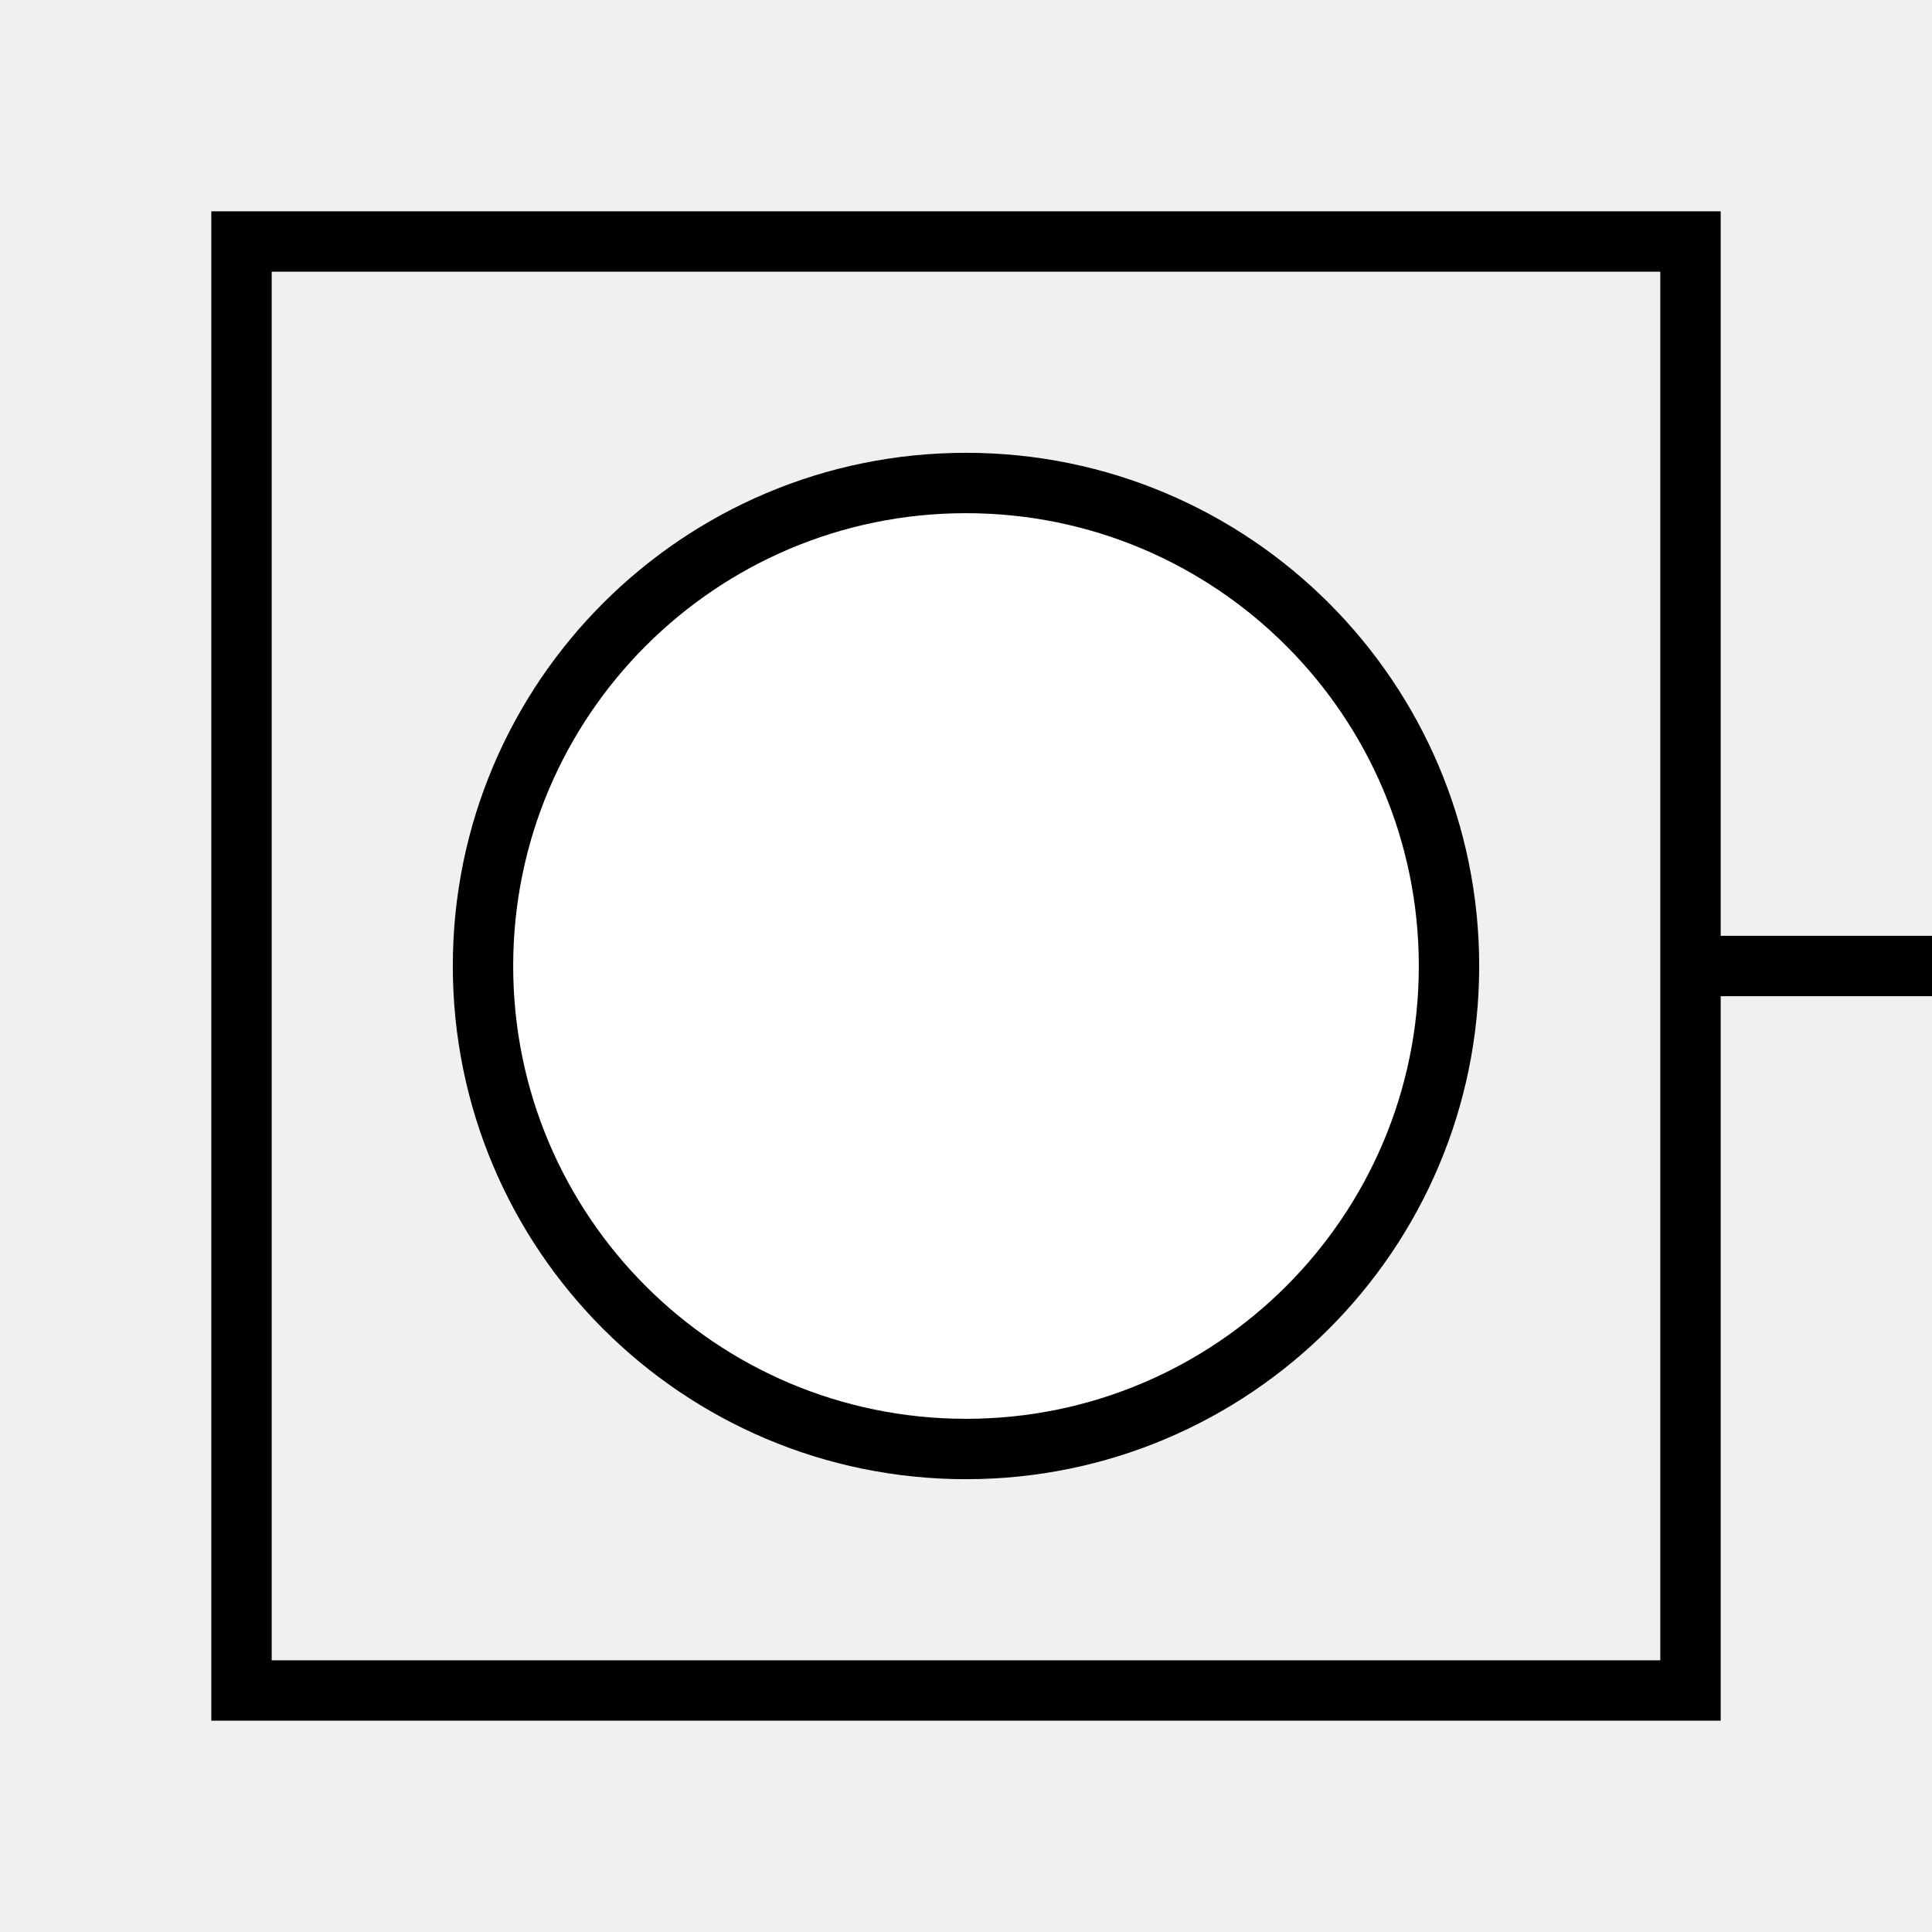
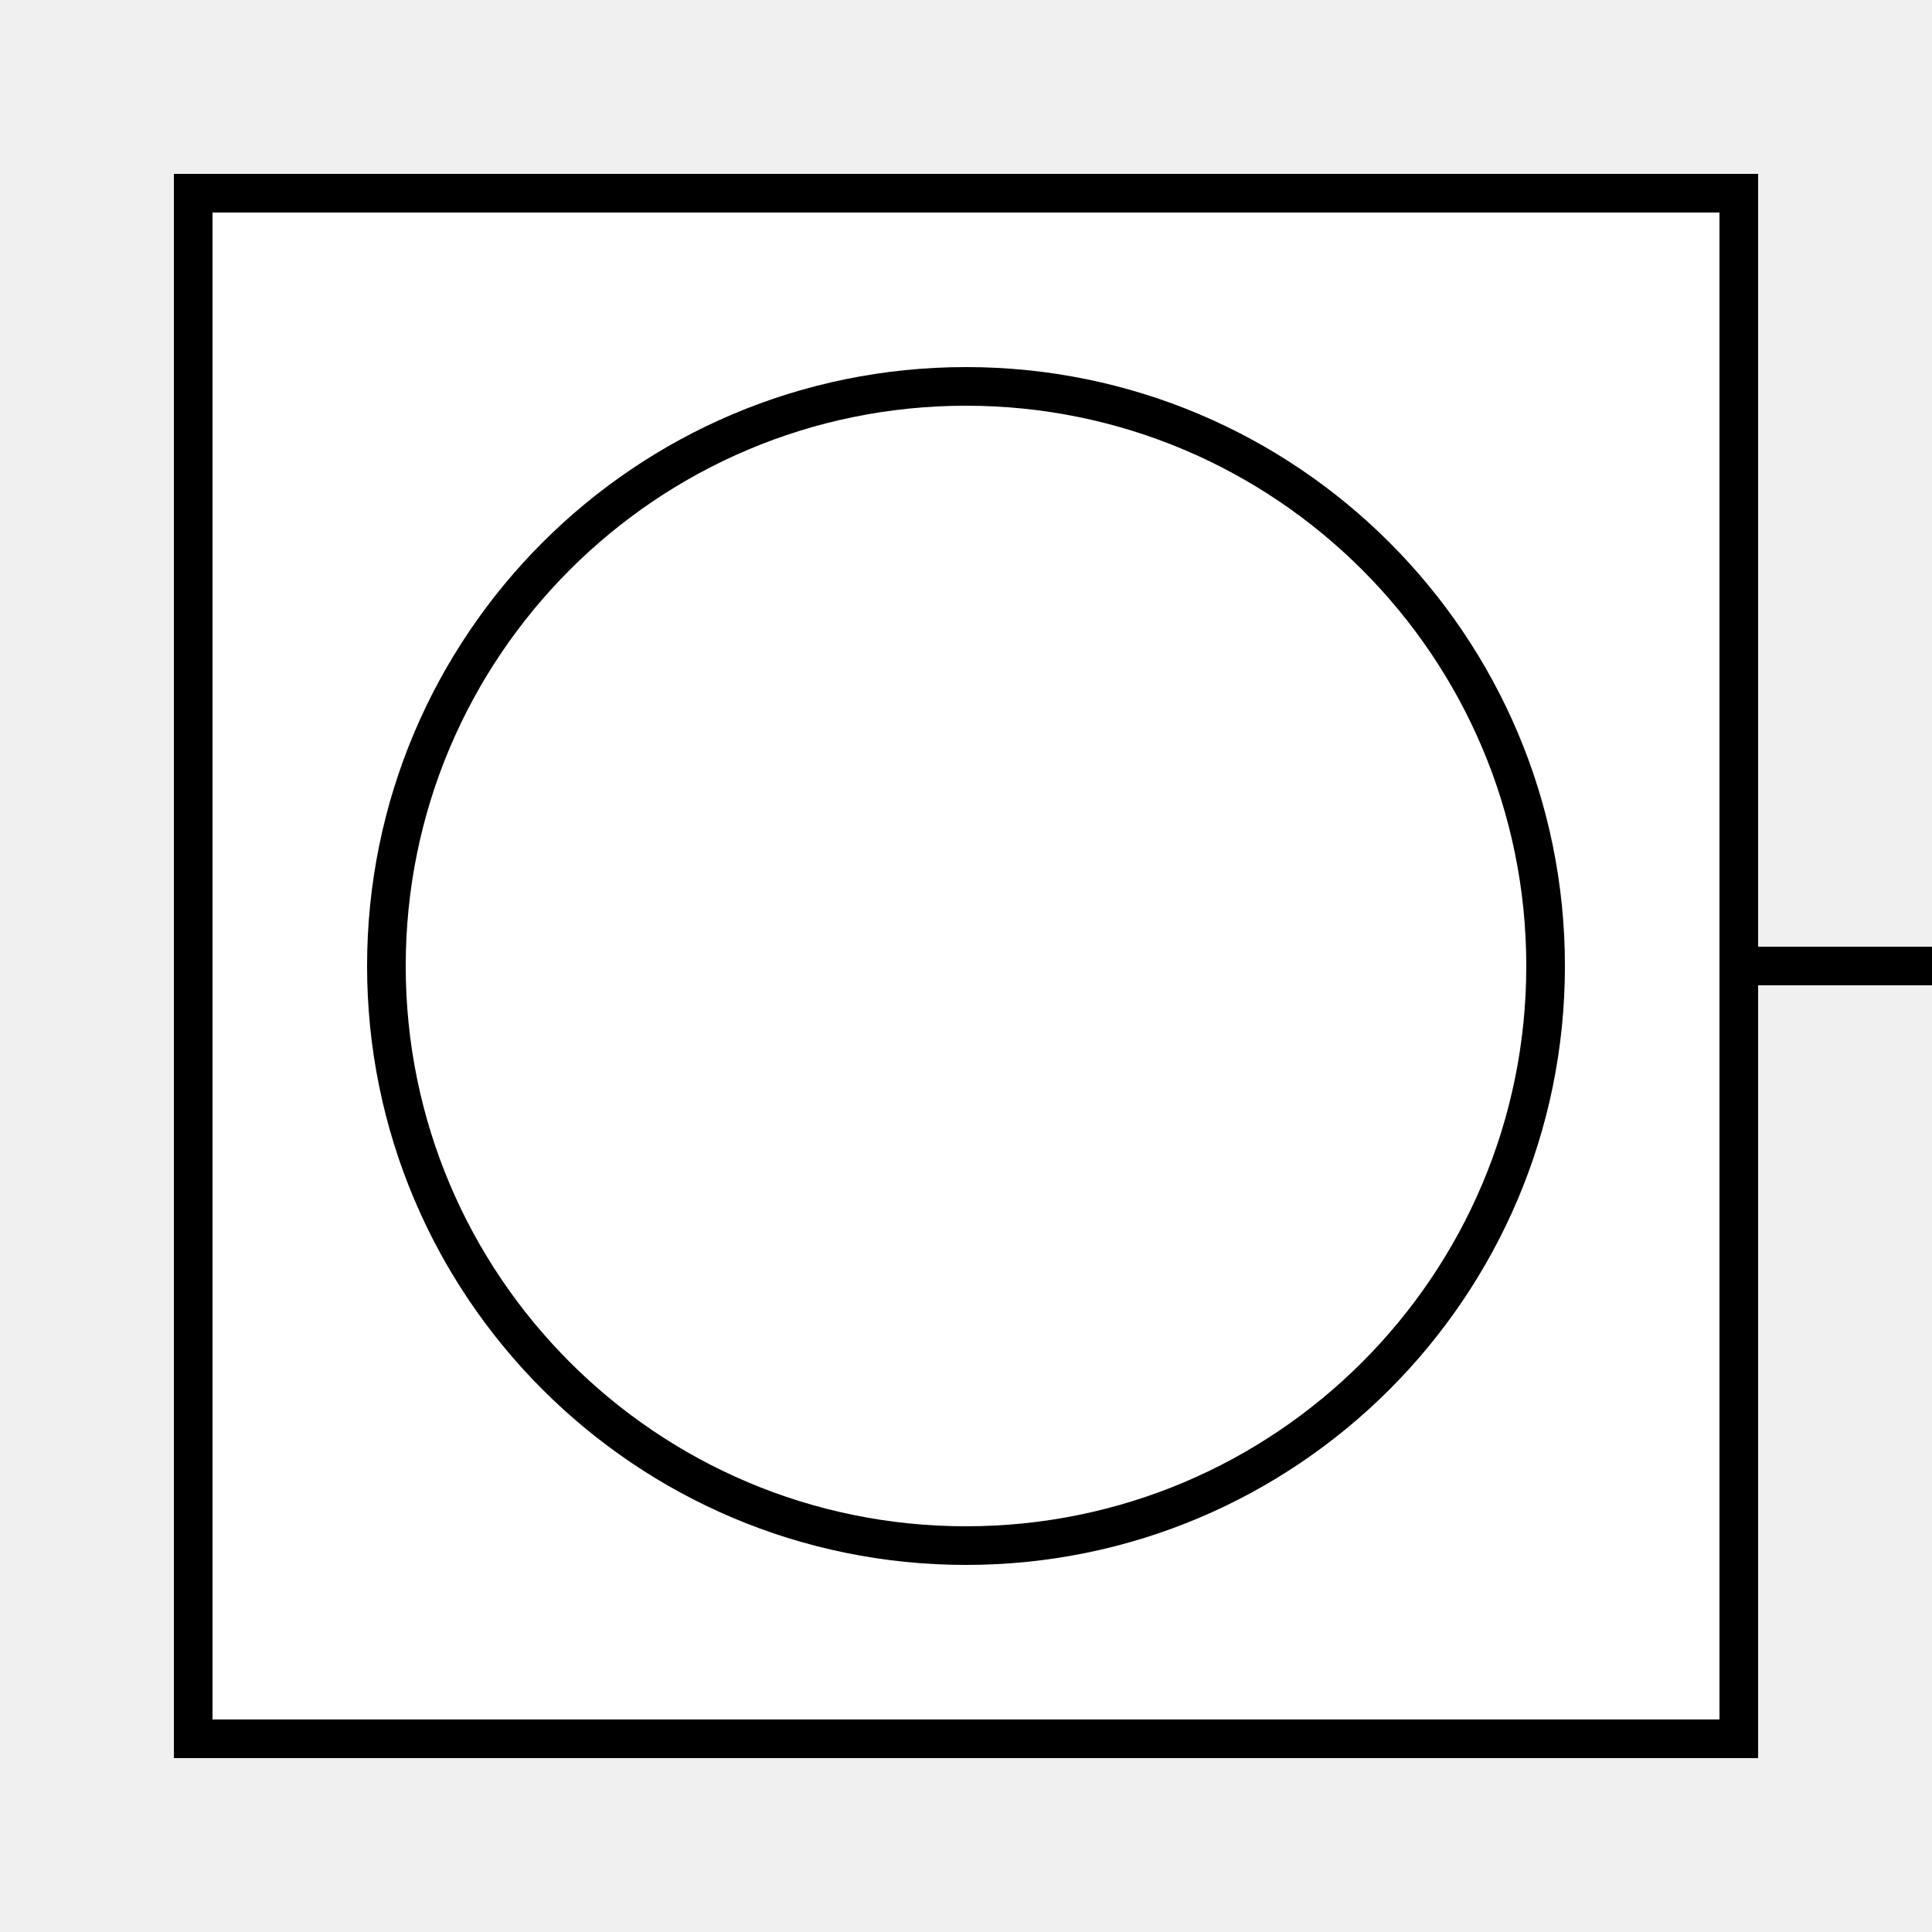
- <svg xmlns="http://www.w3.org/2000/svg" width="64" height="64">
-   <rect x="8" y="8" width="48" height="48" fill="none" stroke="black" stroke-width="2" />
-   <circle cx="32" cy="32" r="16" fill="white" stroke="black" stroke-width="2" />
-   <line x1="56" y1="32" x2="64" y2="32" stroke="black" stroke-width="2" />
+ <svg xmlns="http://www.w3.org/2000/svg" width="200" height="200">
+   <rect x="20" y="20" width="160" height="160" fill="white" stroke="black" stroke-width="4" />
+   <circle cx="100" cy="100" r="60" fill="white" stroke="black" stroke-width="4" />
+   <line x1="180" y1="100" x2="200" y2="100" stroke="black" stroke-width="4" />
</svg>
